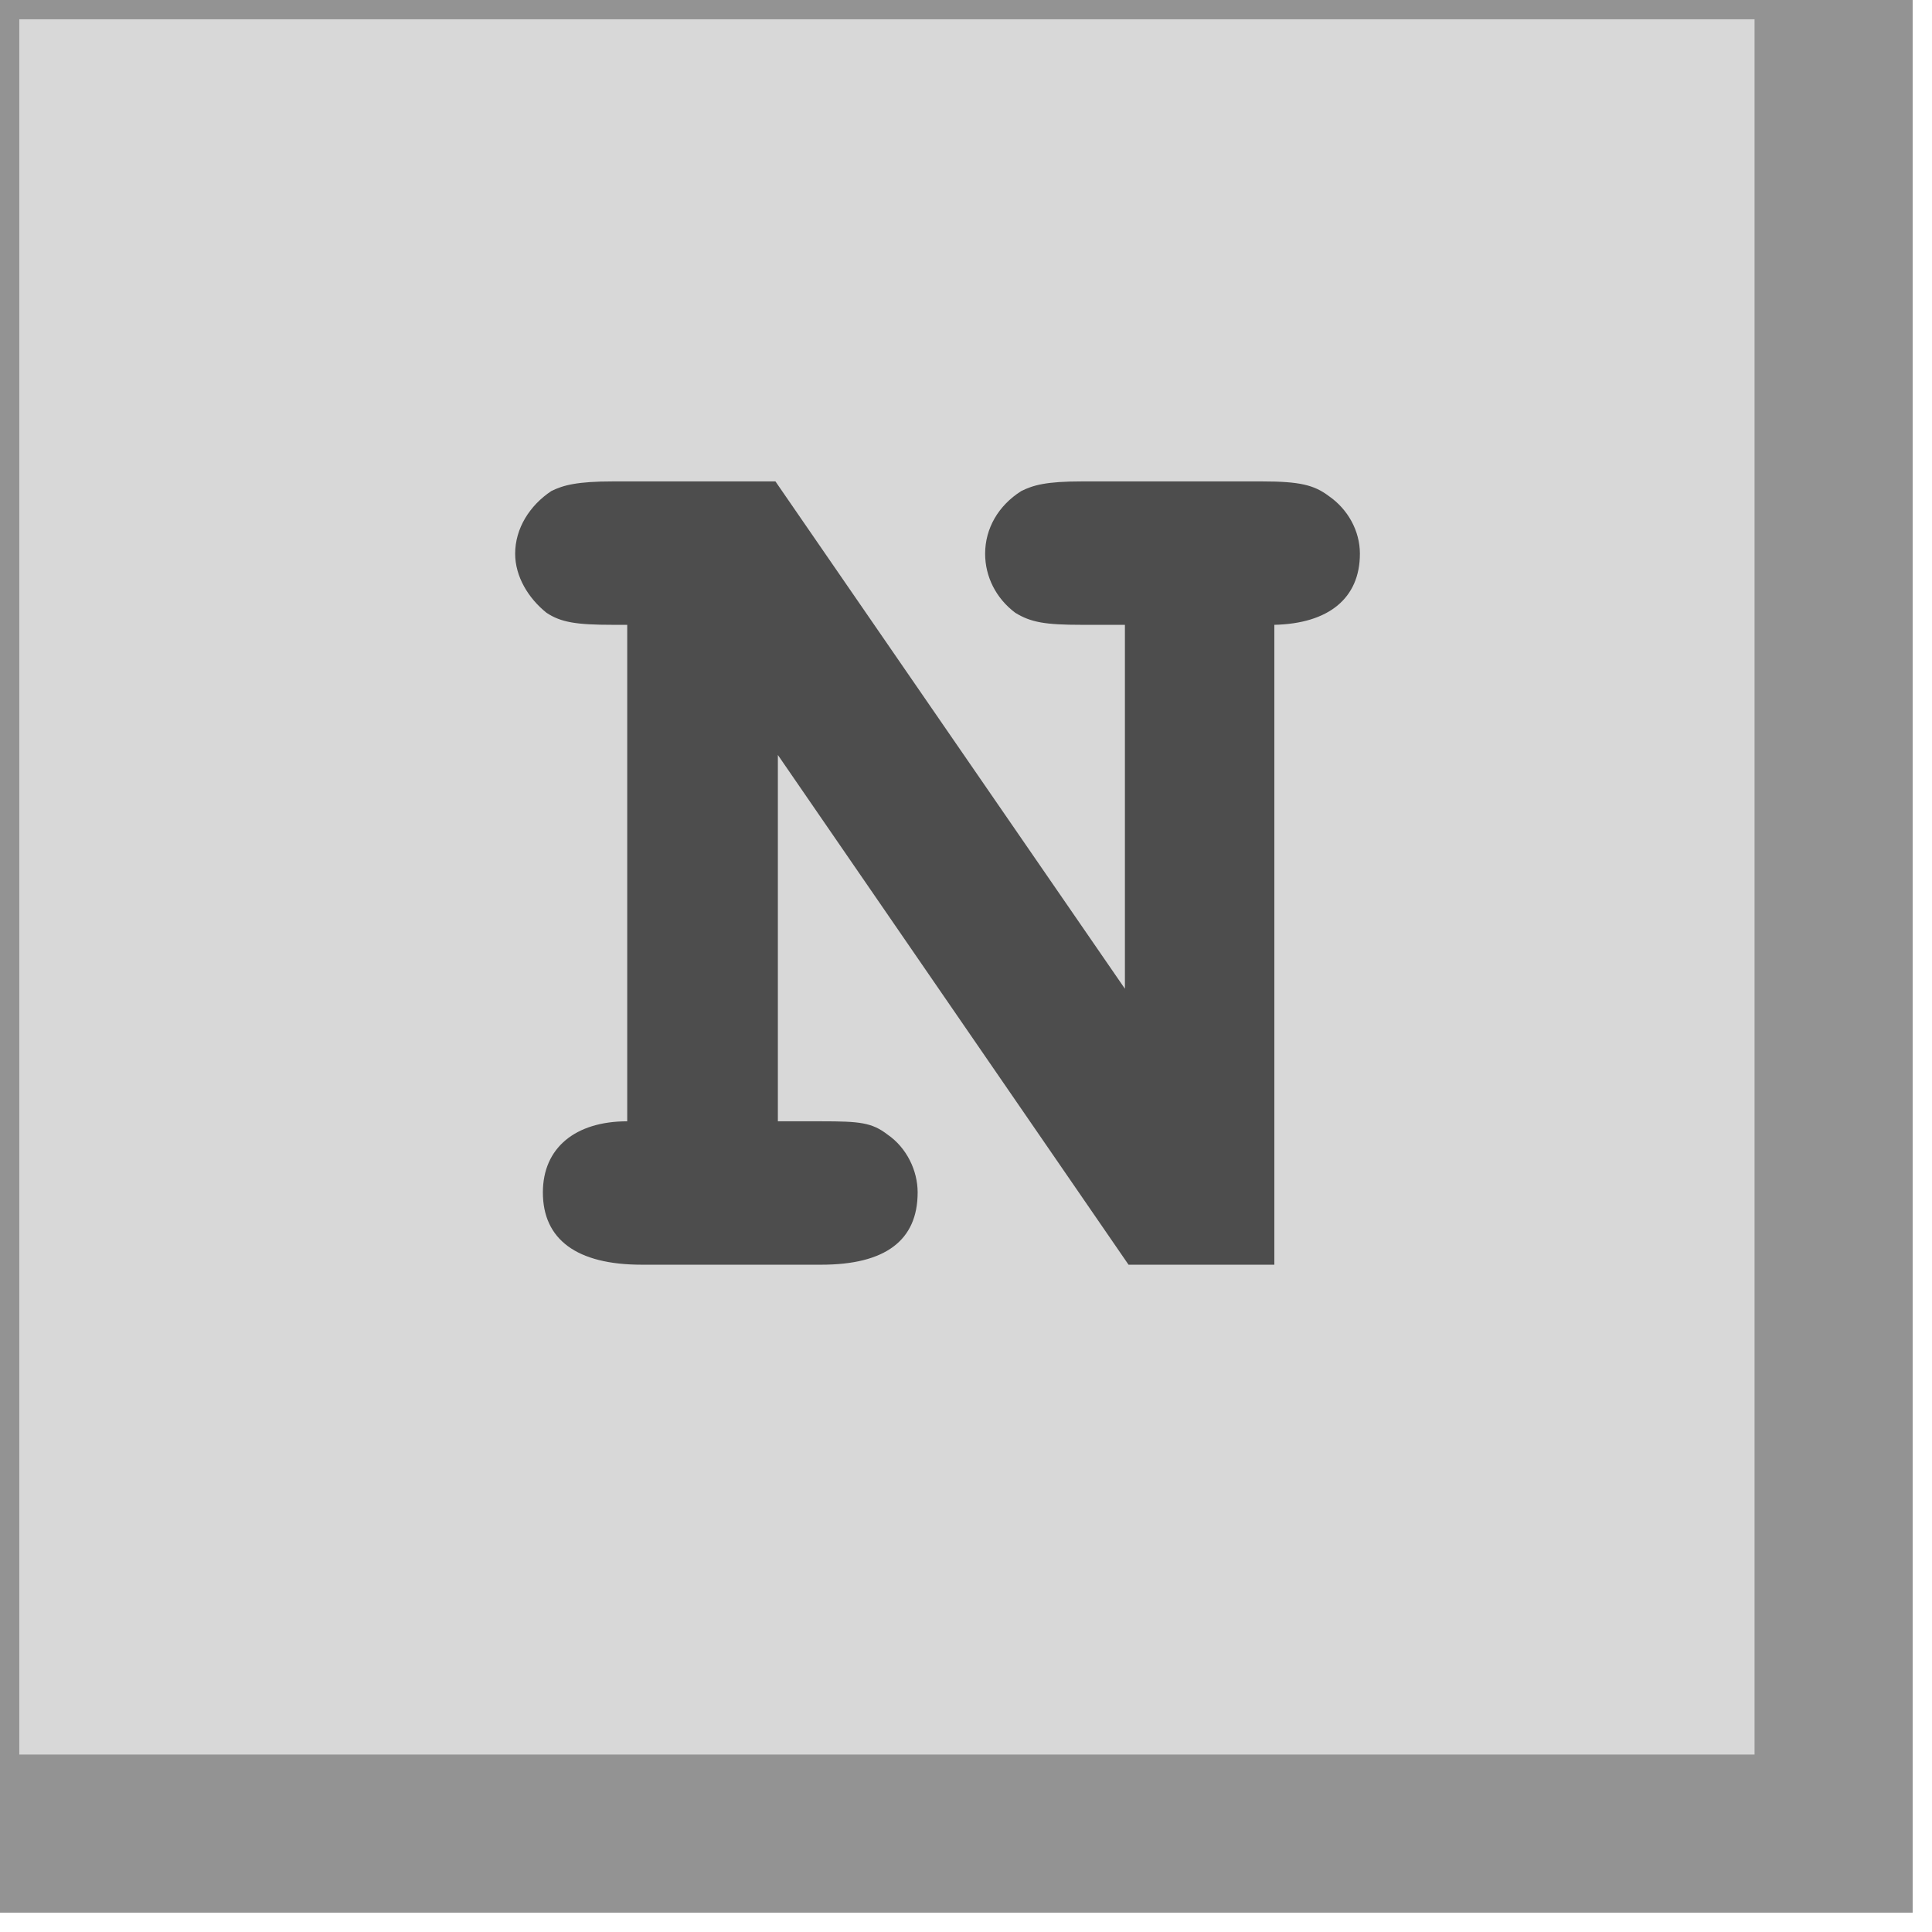
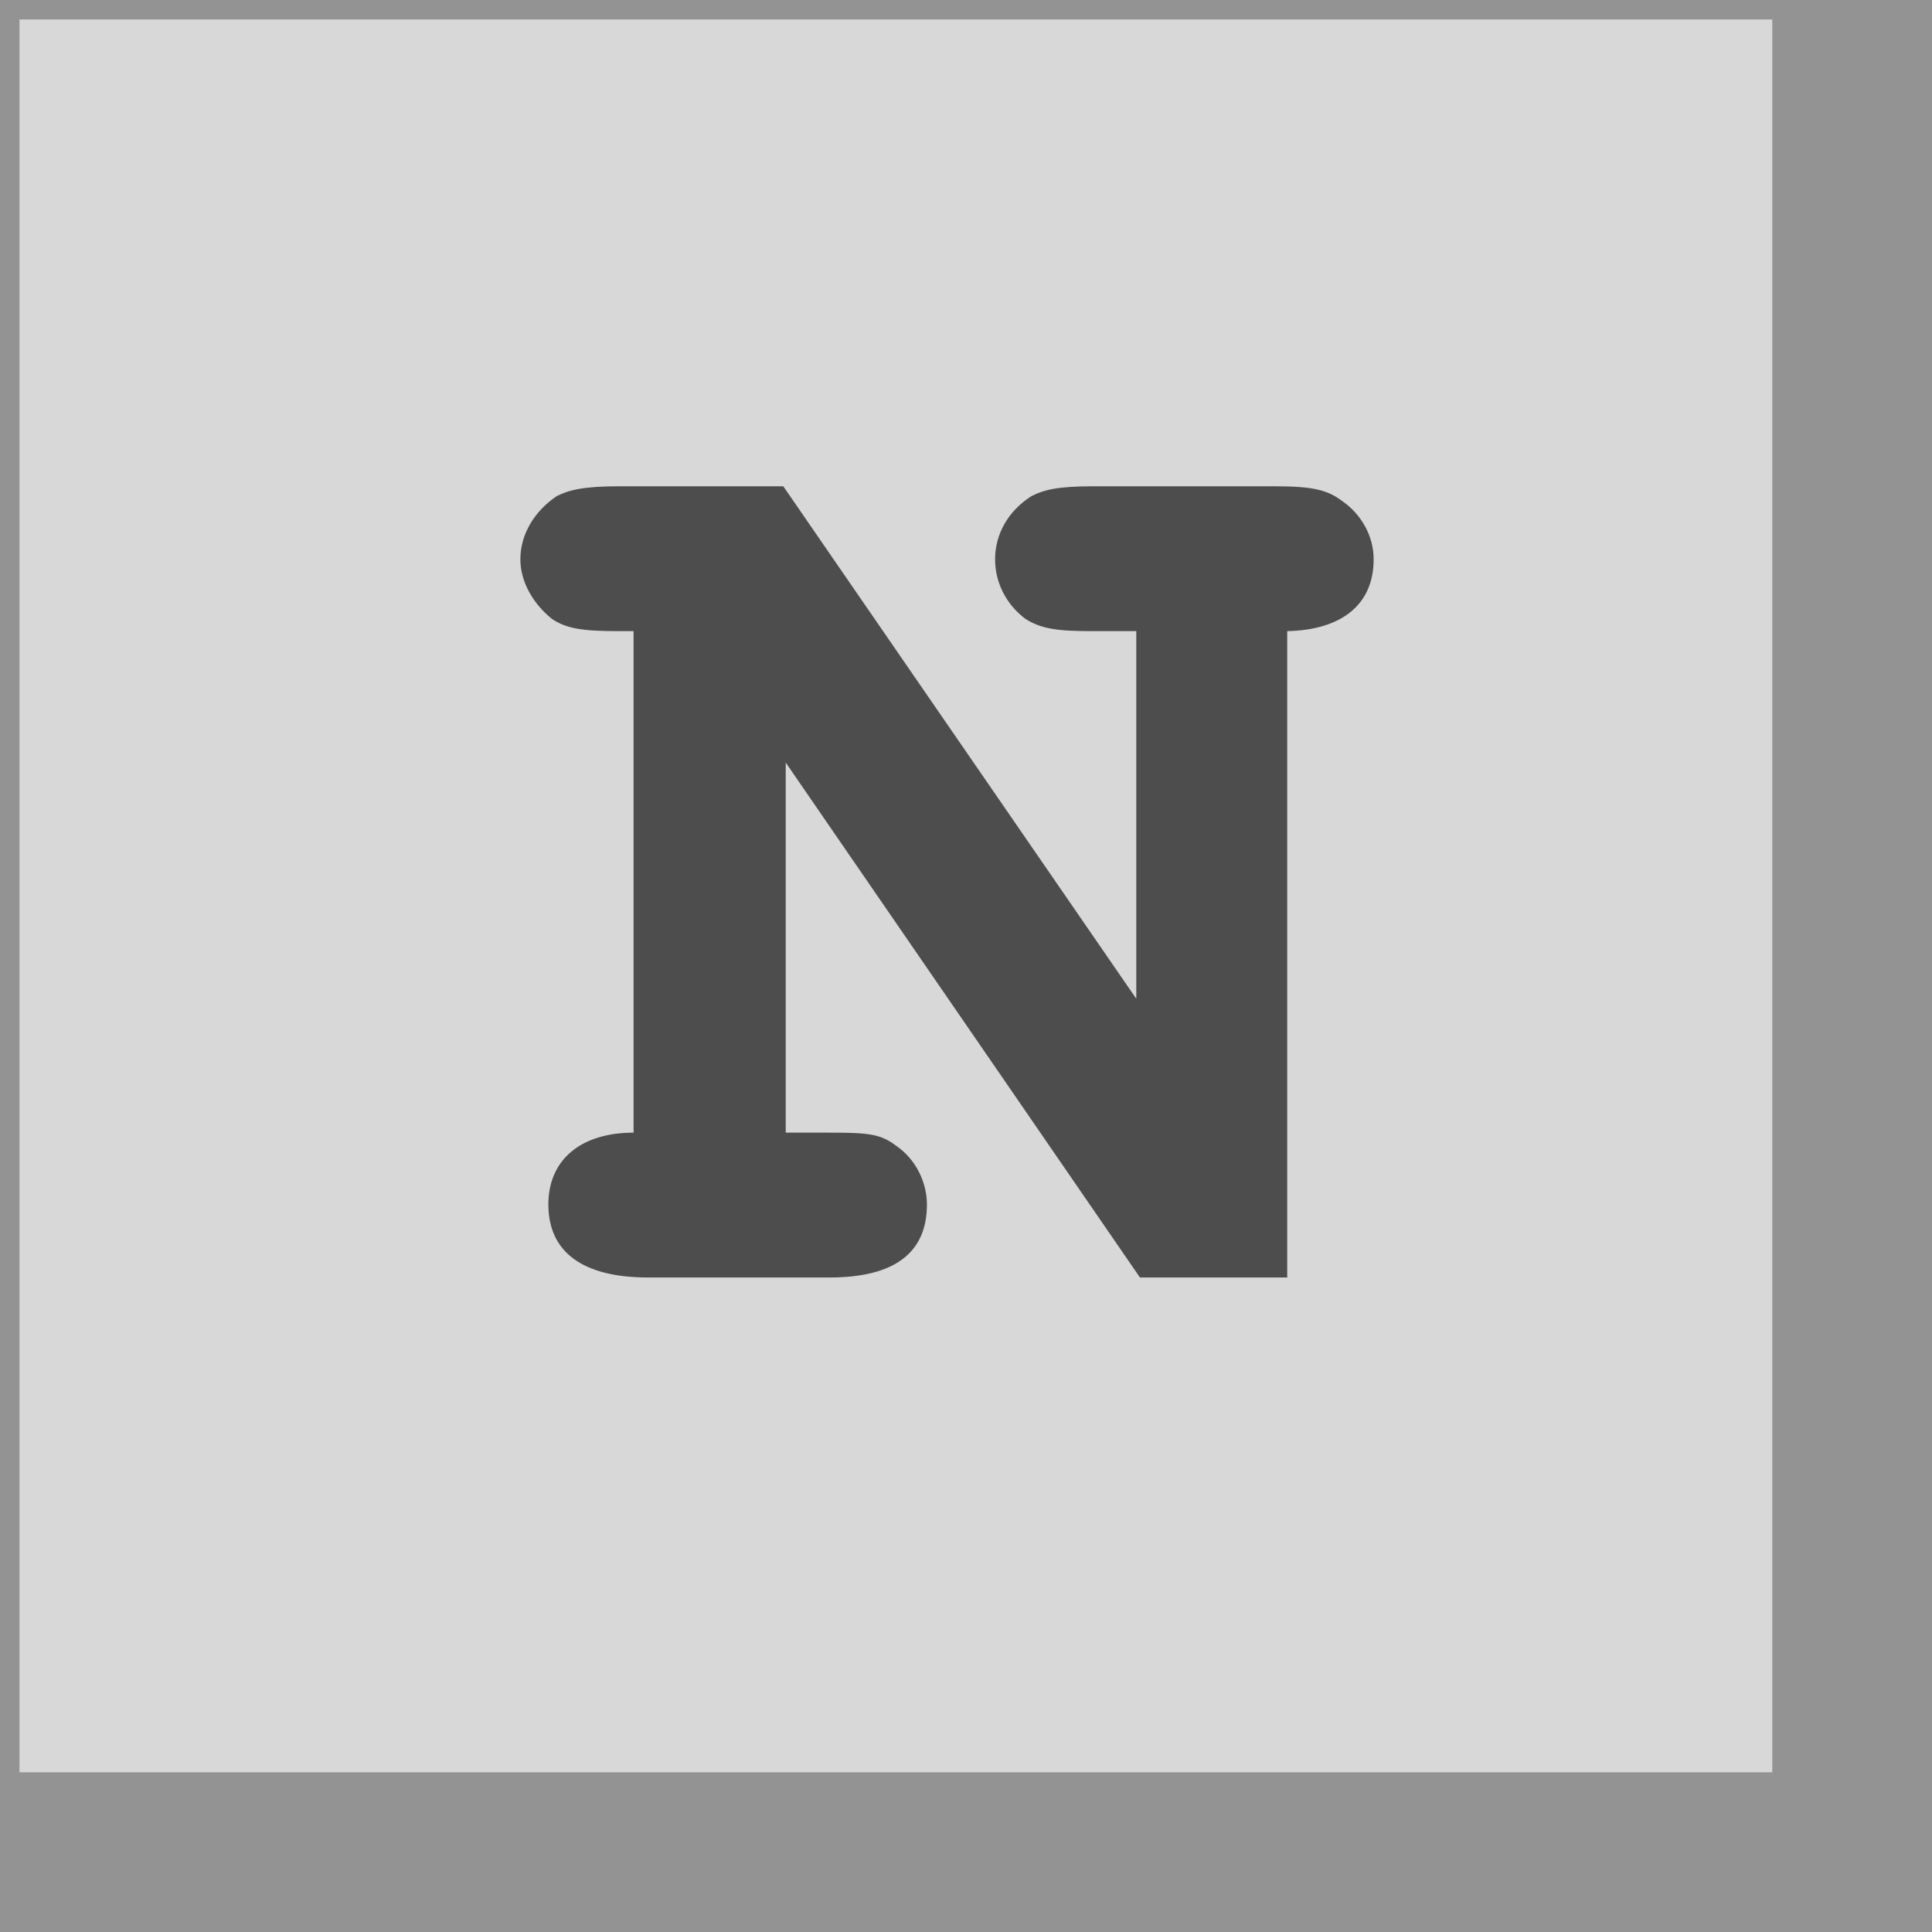
- <svg xmlns="http://www.w3.org/2000/svg">
-   <rect width="24.8px" height="24.8px" fill="#939393" />
-   <rect width="23px" height="23px" fill="#d8d8d8" stroke="#939393" stroke-width="0.5px" />
-   <text fill="#4d4d4d" x="6.9px" y="16.4px" font-size="18px" font-family="Courier" font-weight="bold">N</text>
+ <svg xmlns="http://www.w3.org/2000/svg" width="24.8px" height="24.8px">
+   <rect width="24.8" height="24.8" fill="#939393" />
+   <rect width="23" height="23" fill="#d8d8d8" stroke="#939393" stroke-width="0.5" />
+   <text fill="#4d4d4d" x="6.9" y="16.4" font-size="18" font-family="Courier" font-weight="bold">N</text>
</svg>
